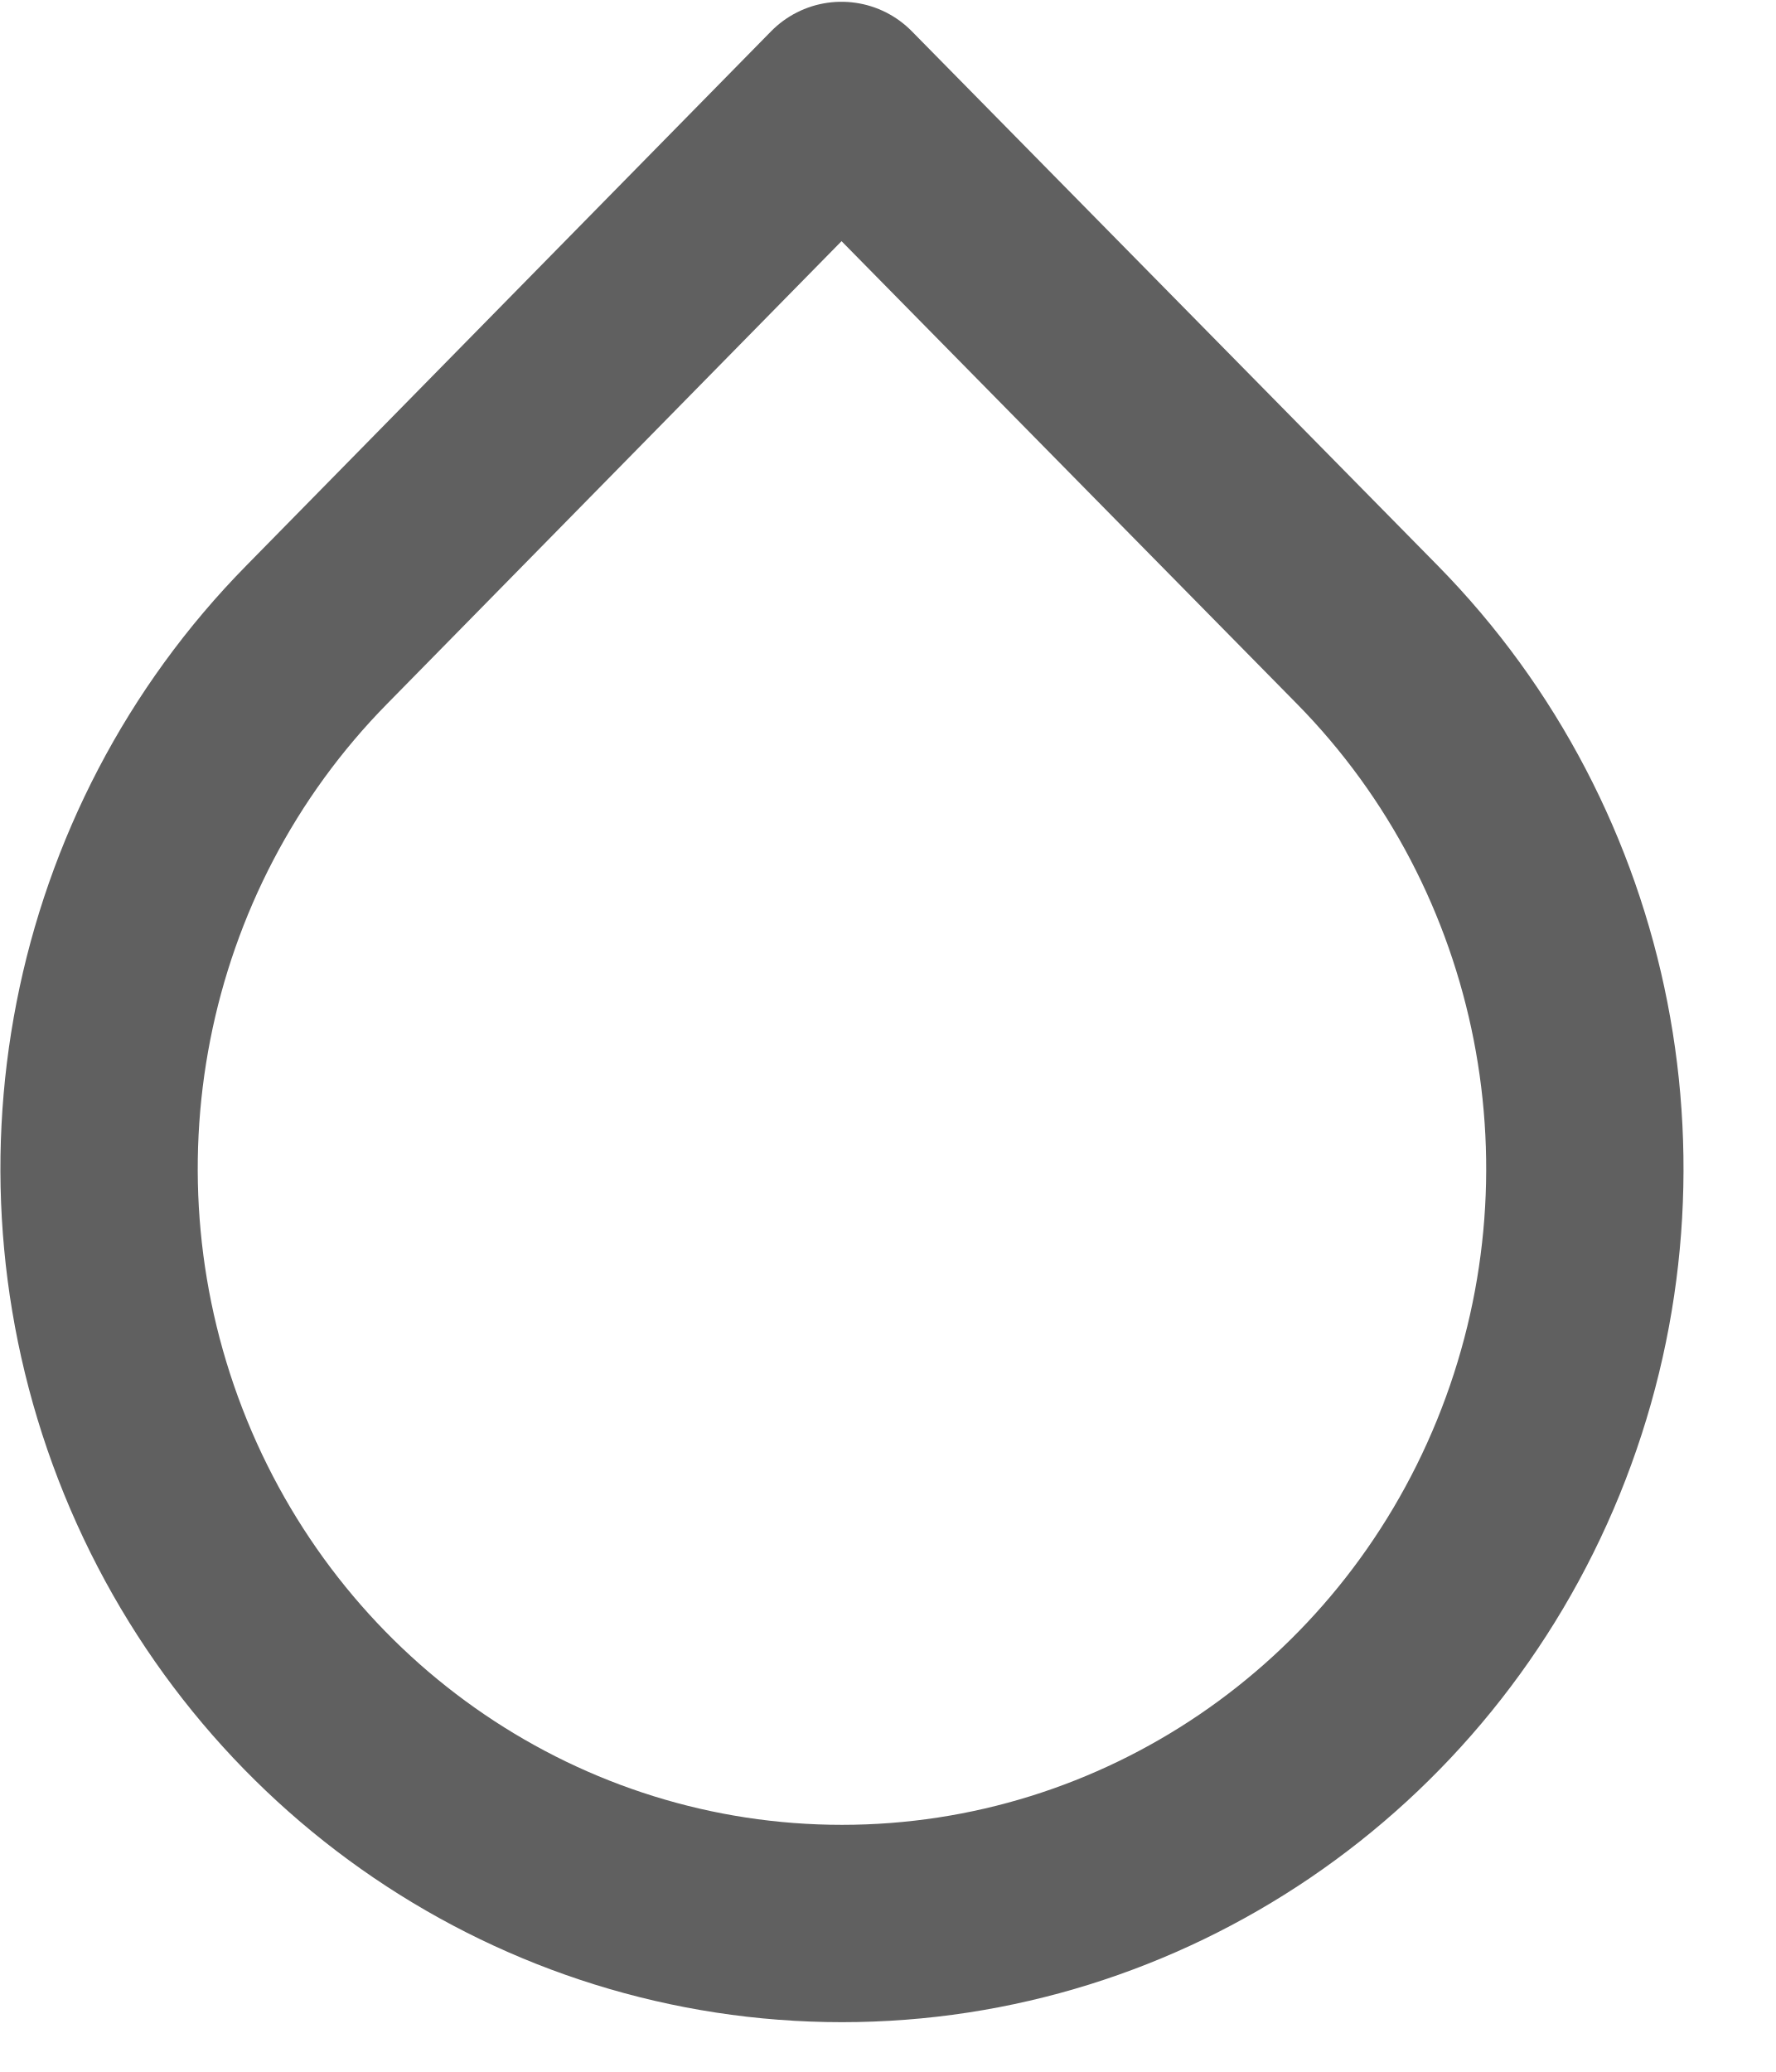
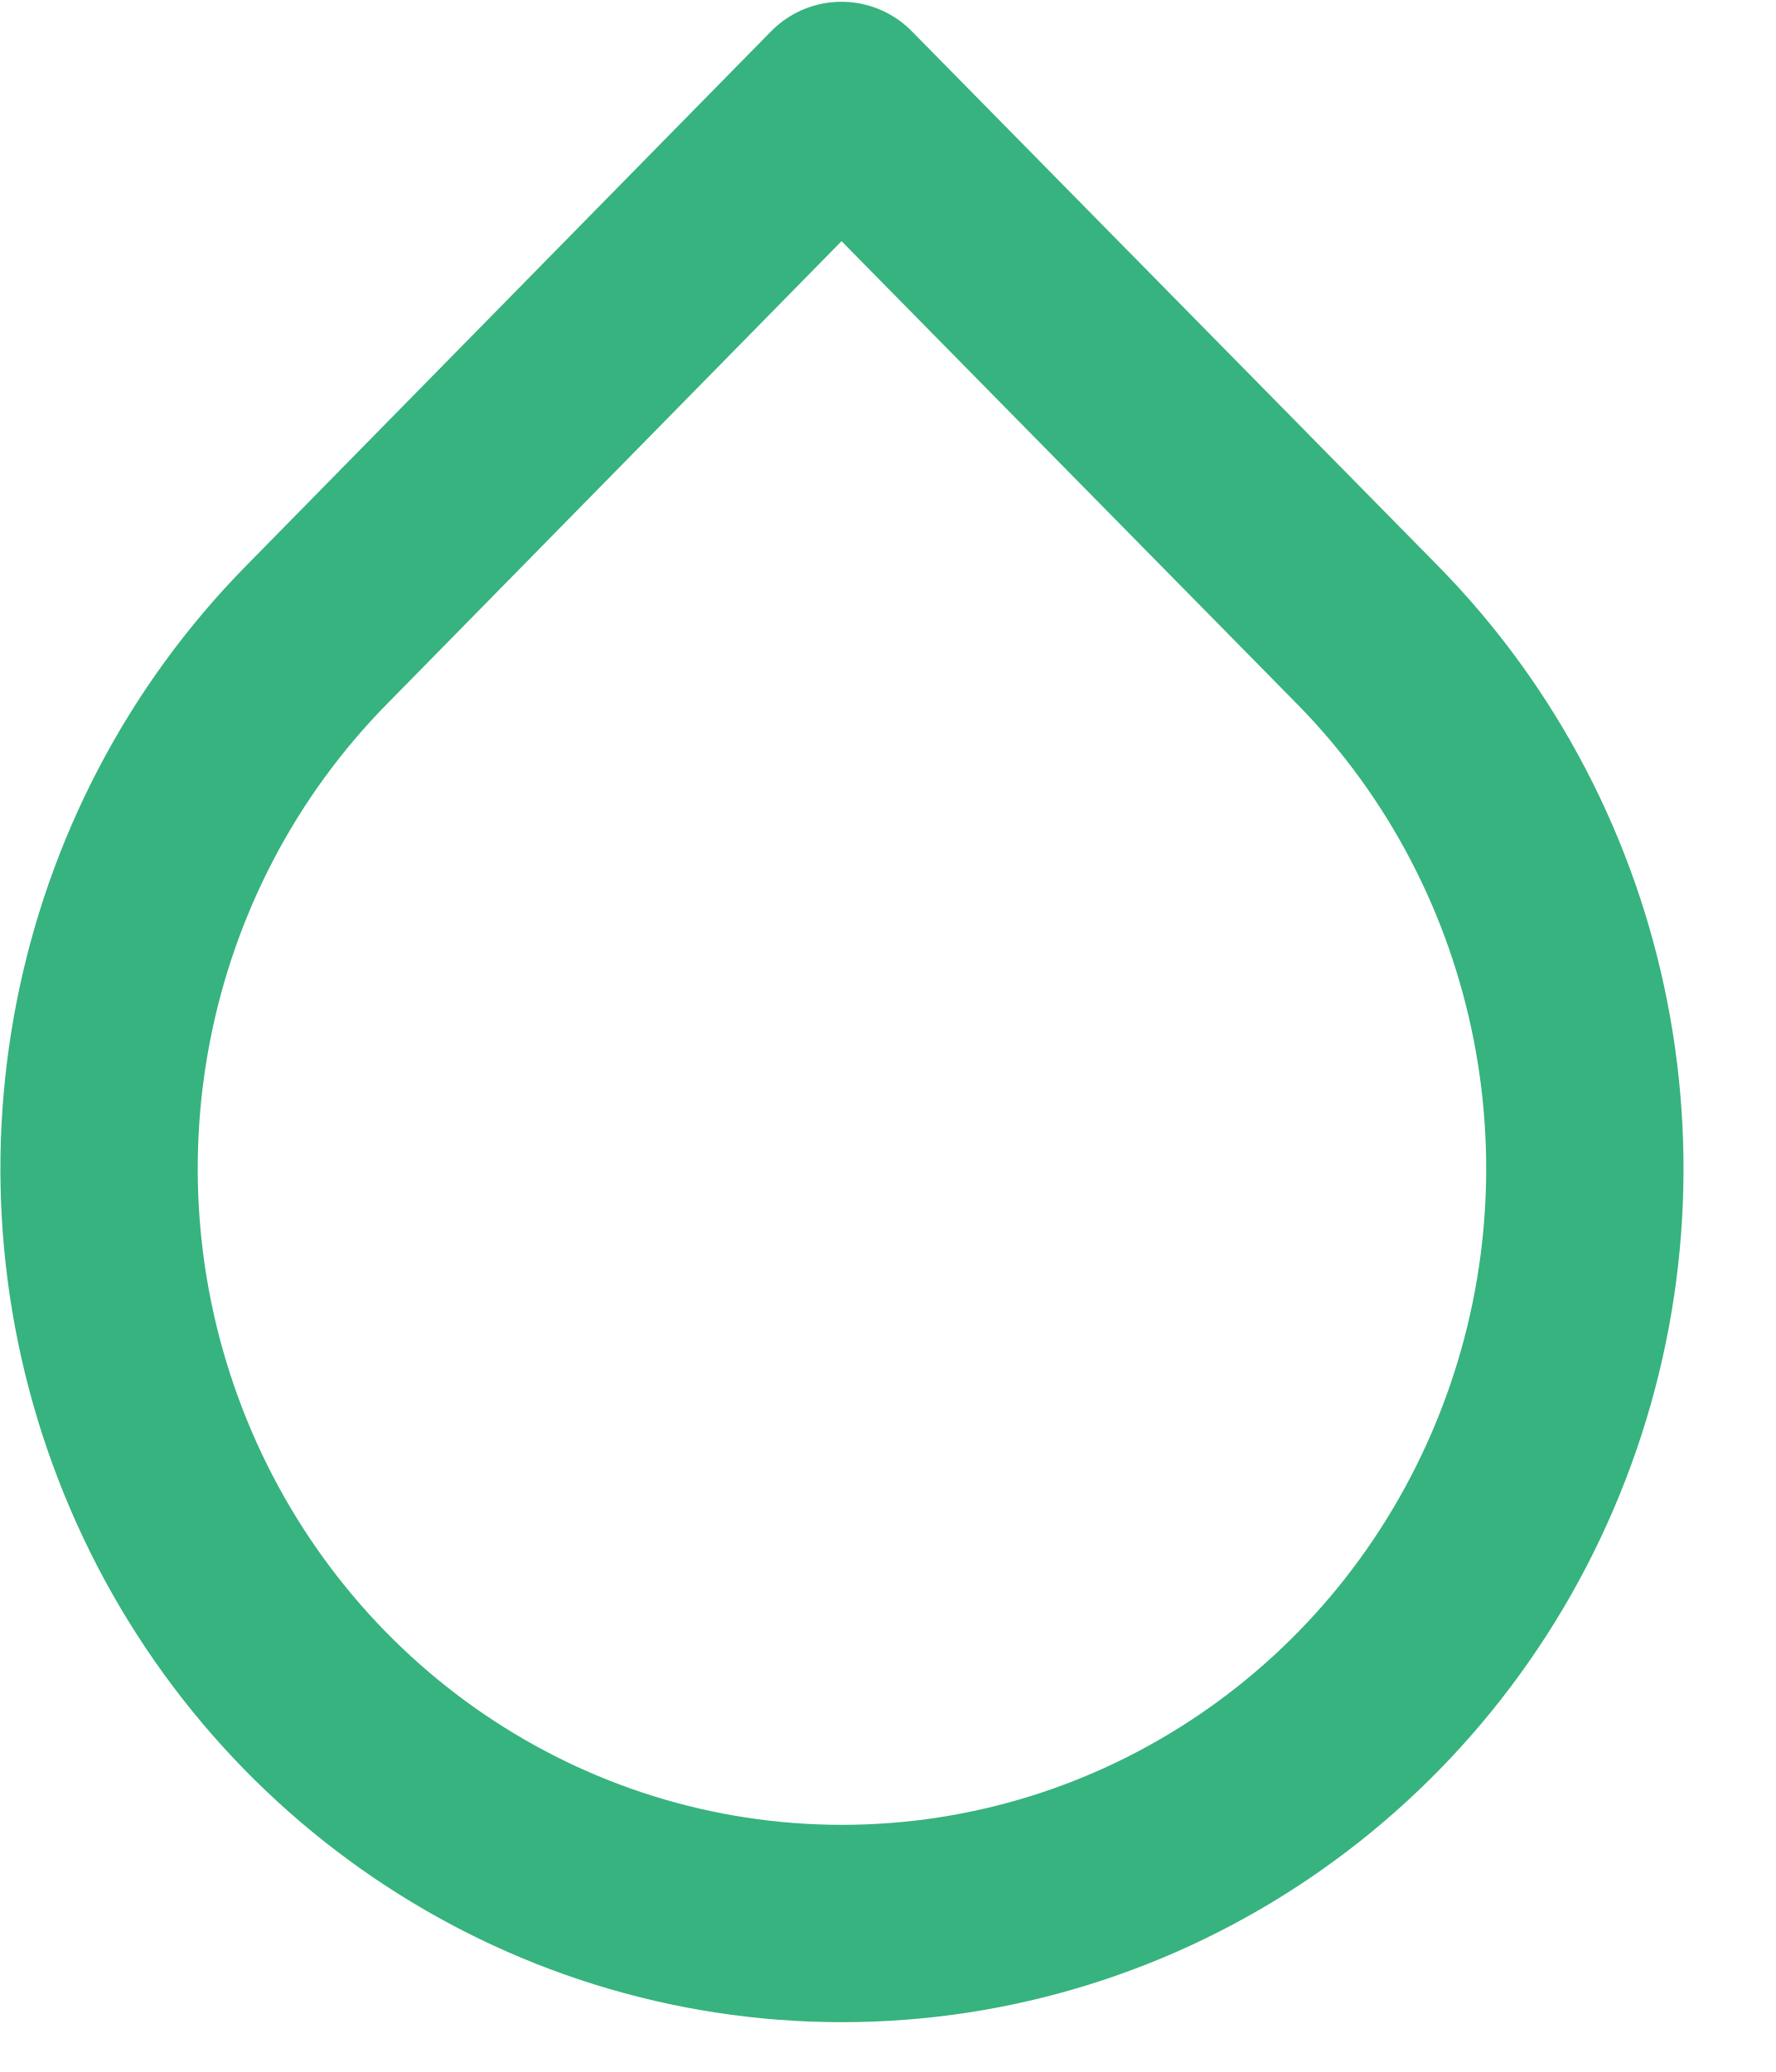
<svg xmlns="http://www.w3.org/2000/svg" width="18" height="21" viewBox="0 0 18 21" fill="none">
-   <path fill-rule="evenodd" clip-rule="evenodd" d="M8.529 1.018L13.857 6.431C16.011 8.619 16.656 11.91 15.491 14.77C14.326 17.63 11.58 19.495 8.534 19.495C5.488 19.495 2.743 17.63 1.577 14.77C0.412 11.91 1.057 8.619 3.212 6.431L8.529 1.018Z" stroke="#606060" stroke-width="2" stroke-linecap="round" stroke-linejoin="round" />
+   <path fill-rule="evenodd" clip-rule="evenodd" d="M8.529 1.018L13.857 6.431C16.011 8.619 16.656 11.91 15.491 14.77C14.326 17.63 11.58 19.495 8.534 19.495C5.488 19.495 2.743 17.63 1.577 14.77C0.412 11.91 1.057 8.619 3.212 6.431L8.529 1.018Z" stroke="#36B37E" stroke-width="2" stroke-linecap="round" stroke-linejoin="round" />
</svg>
